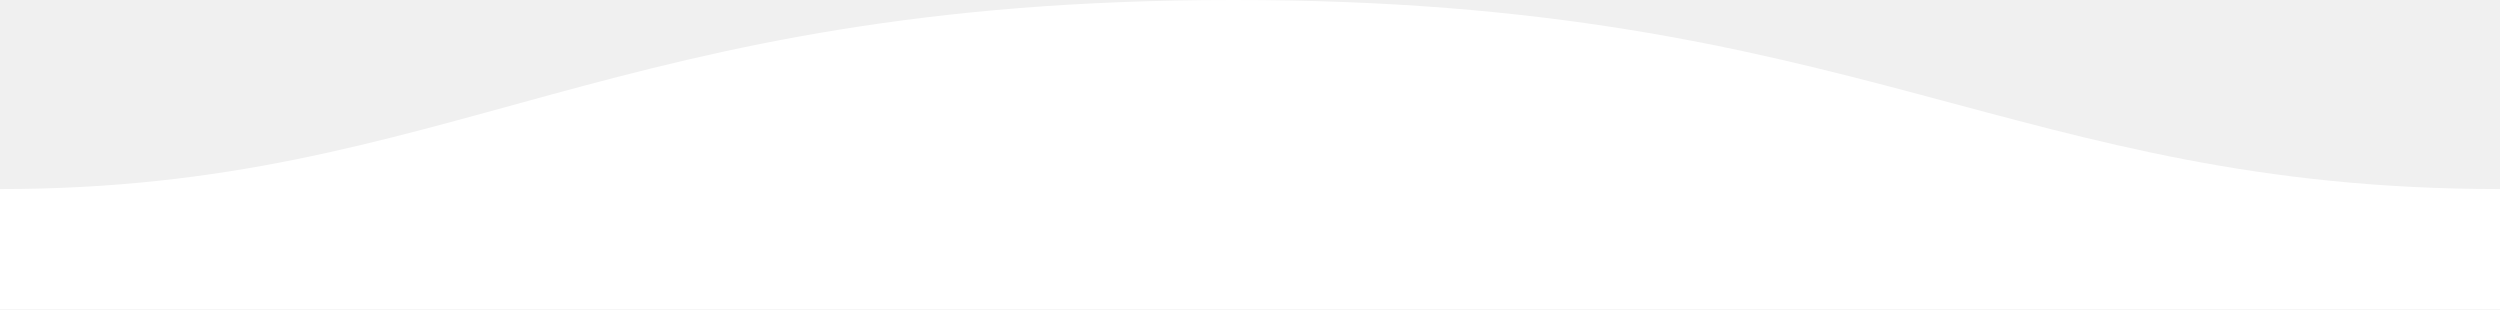
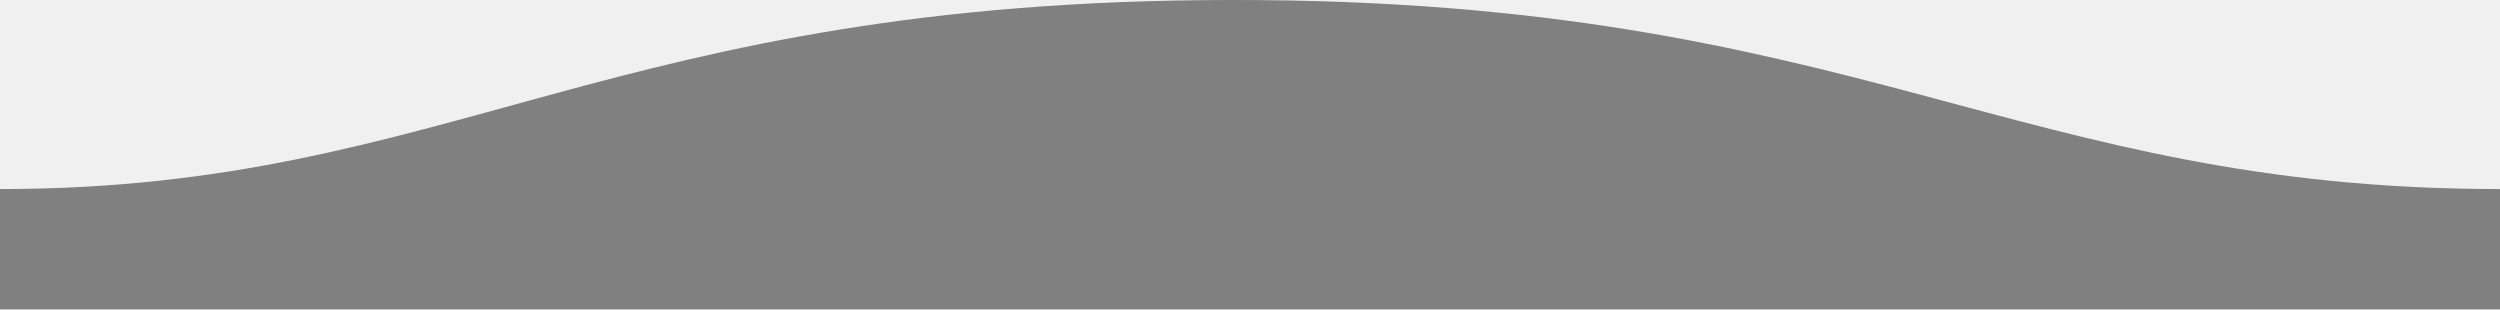
<svg xmlns="http://www.w3.org/2000/svg" width="1600" height="198">
-   <path fill="WHITE" fill-rule="evenodd" d="M.005 121C311 121 409.898-.25 811 0c400 0 500 121 789 121v77H0s.005-48 .005-77z" transform="matrix(-1 0 0 1 1600 0)" />
+   <path fill="gray" fill-rule="evenodd" d="M.005 121C311 121 409.898-.25 811 0c400 0 500 121 789 121v77H0s.005-48 .005-77z" transform="matrix(-1 0 0 1 1600 0)" />
</svg>
